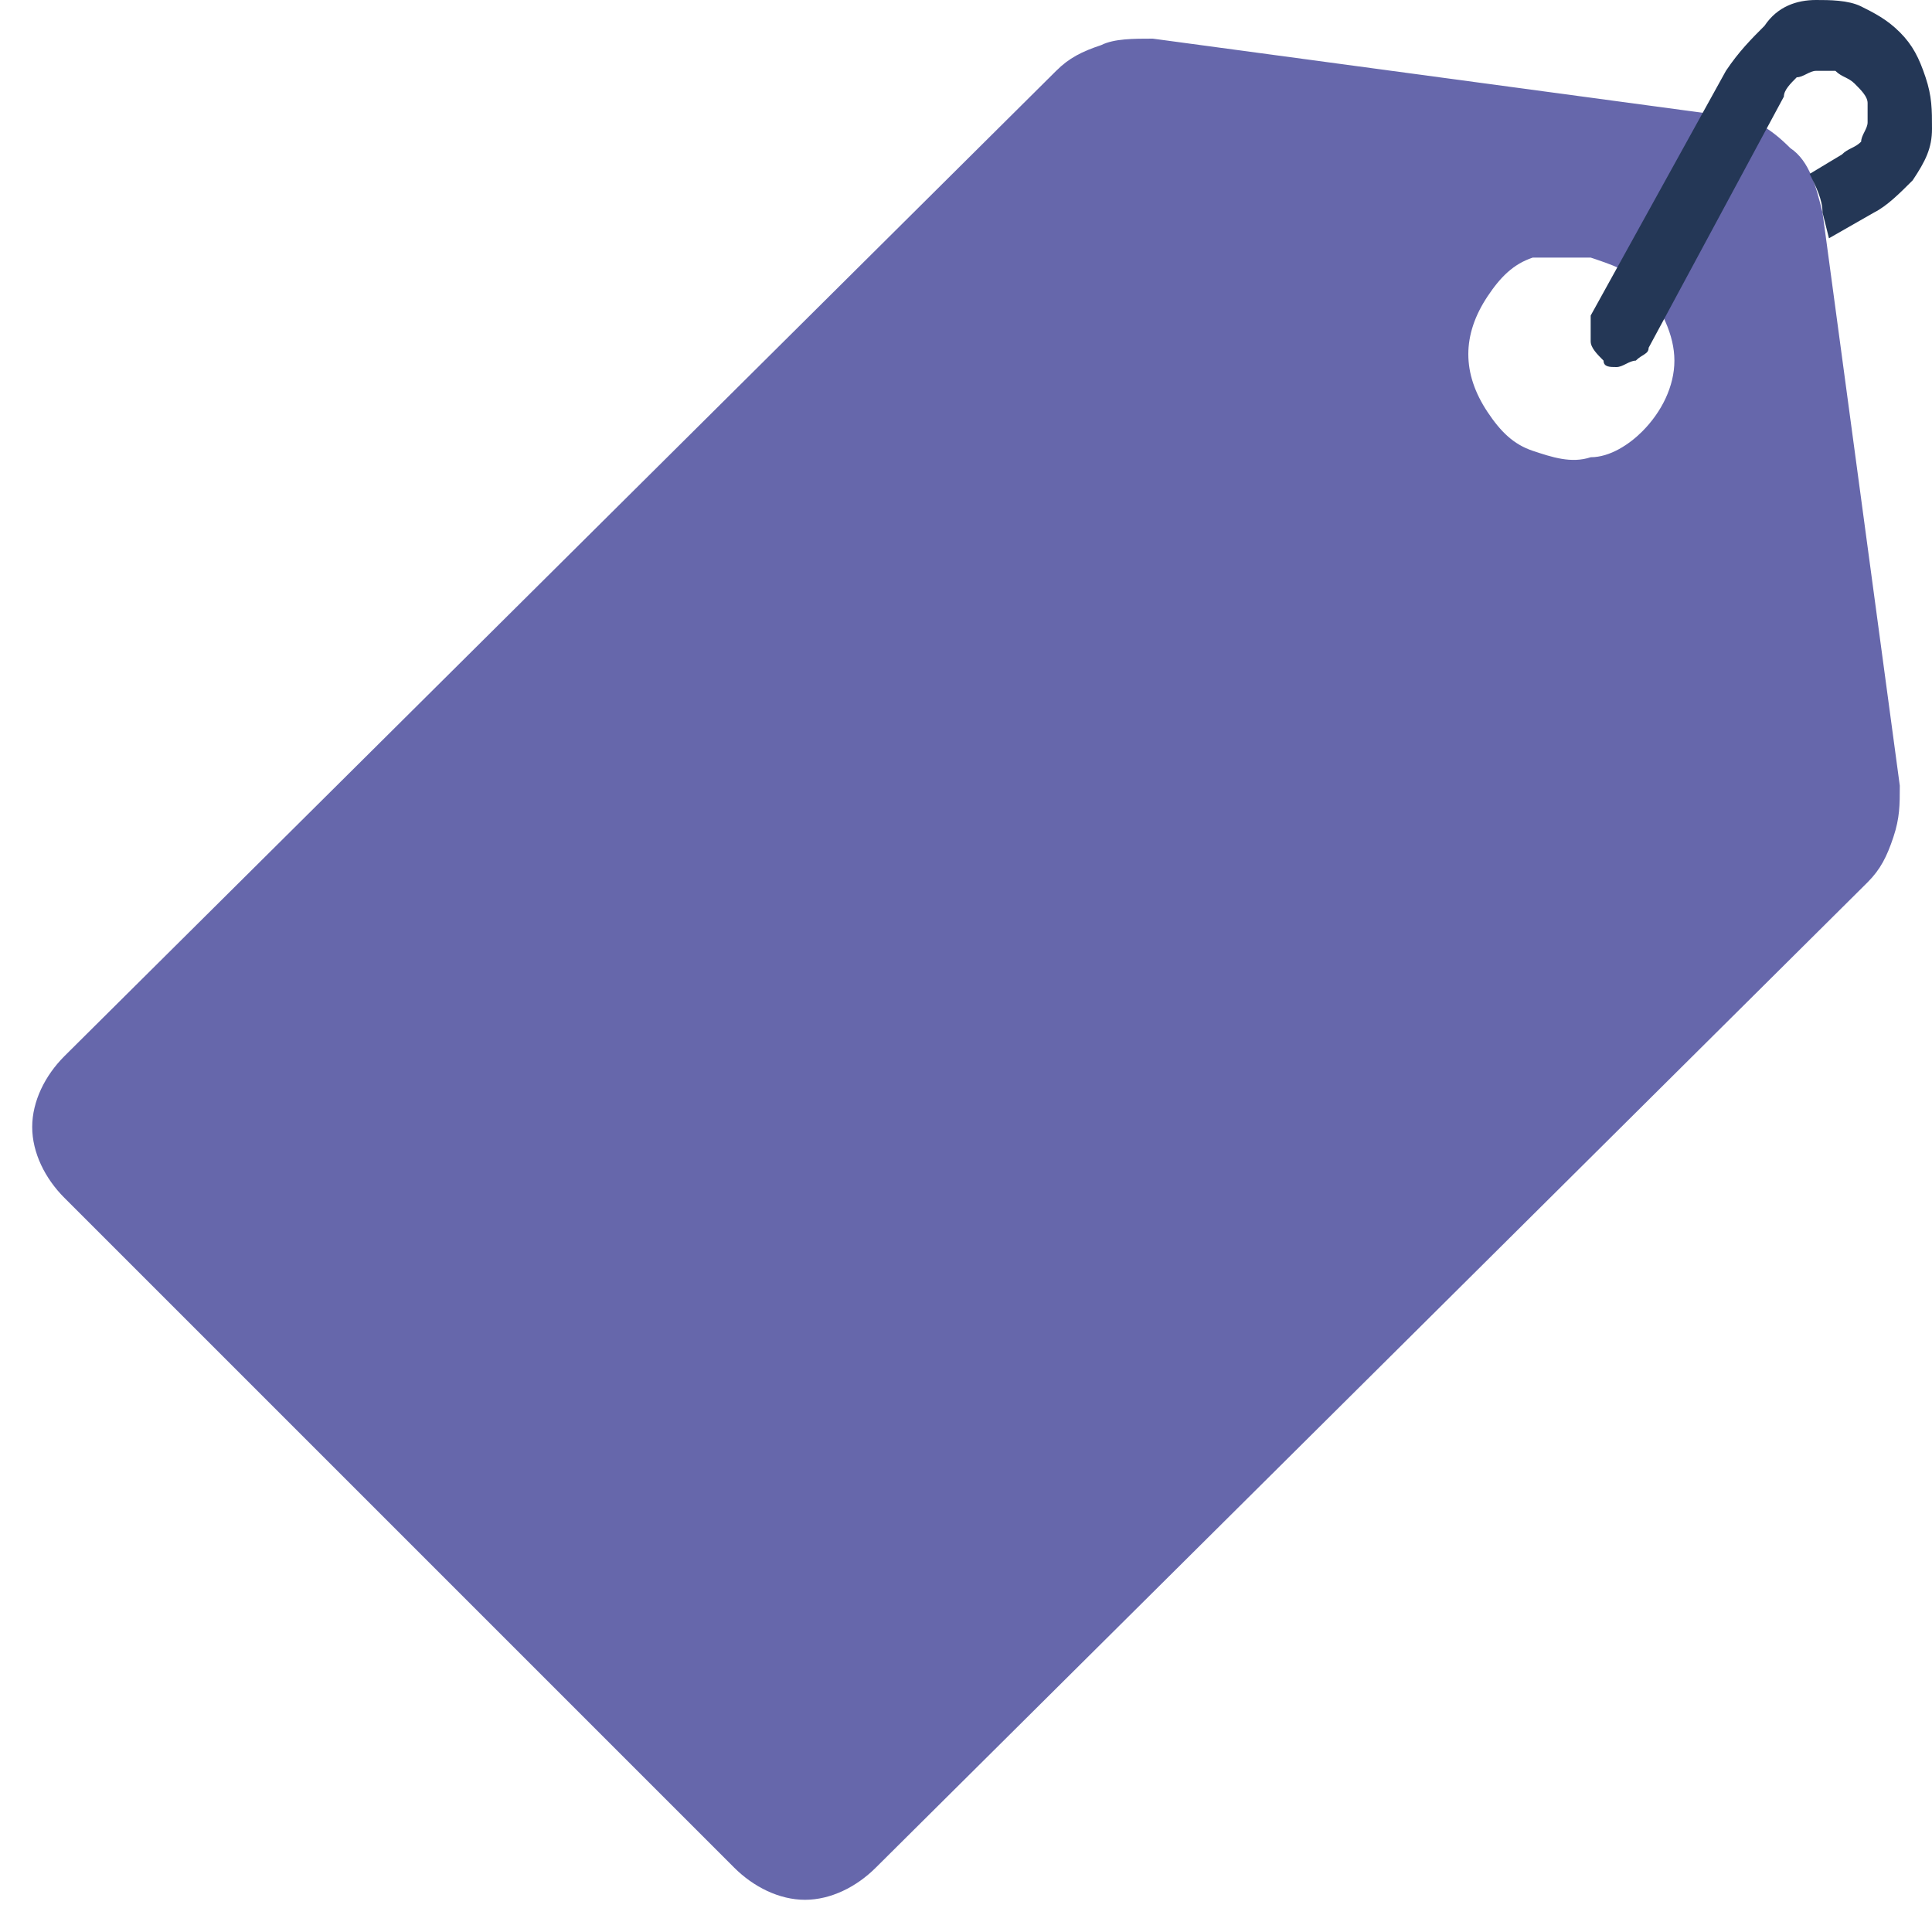
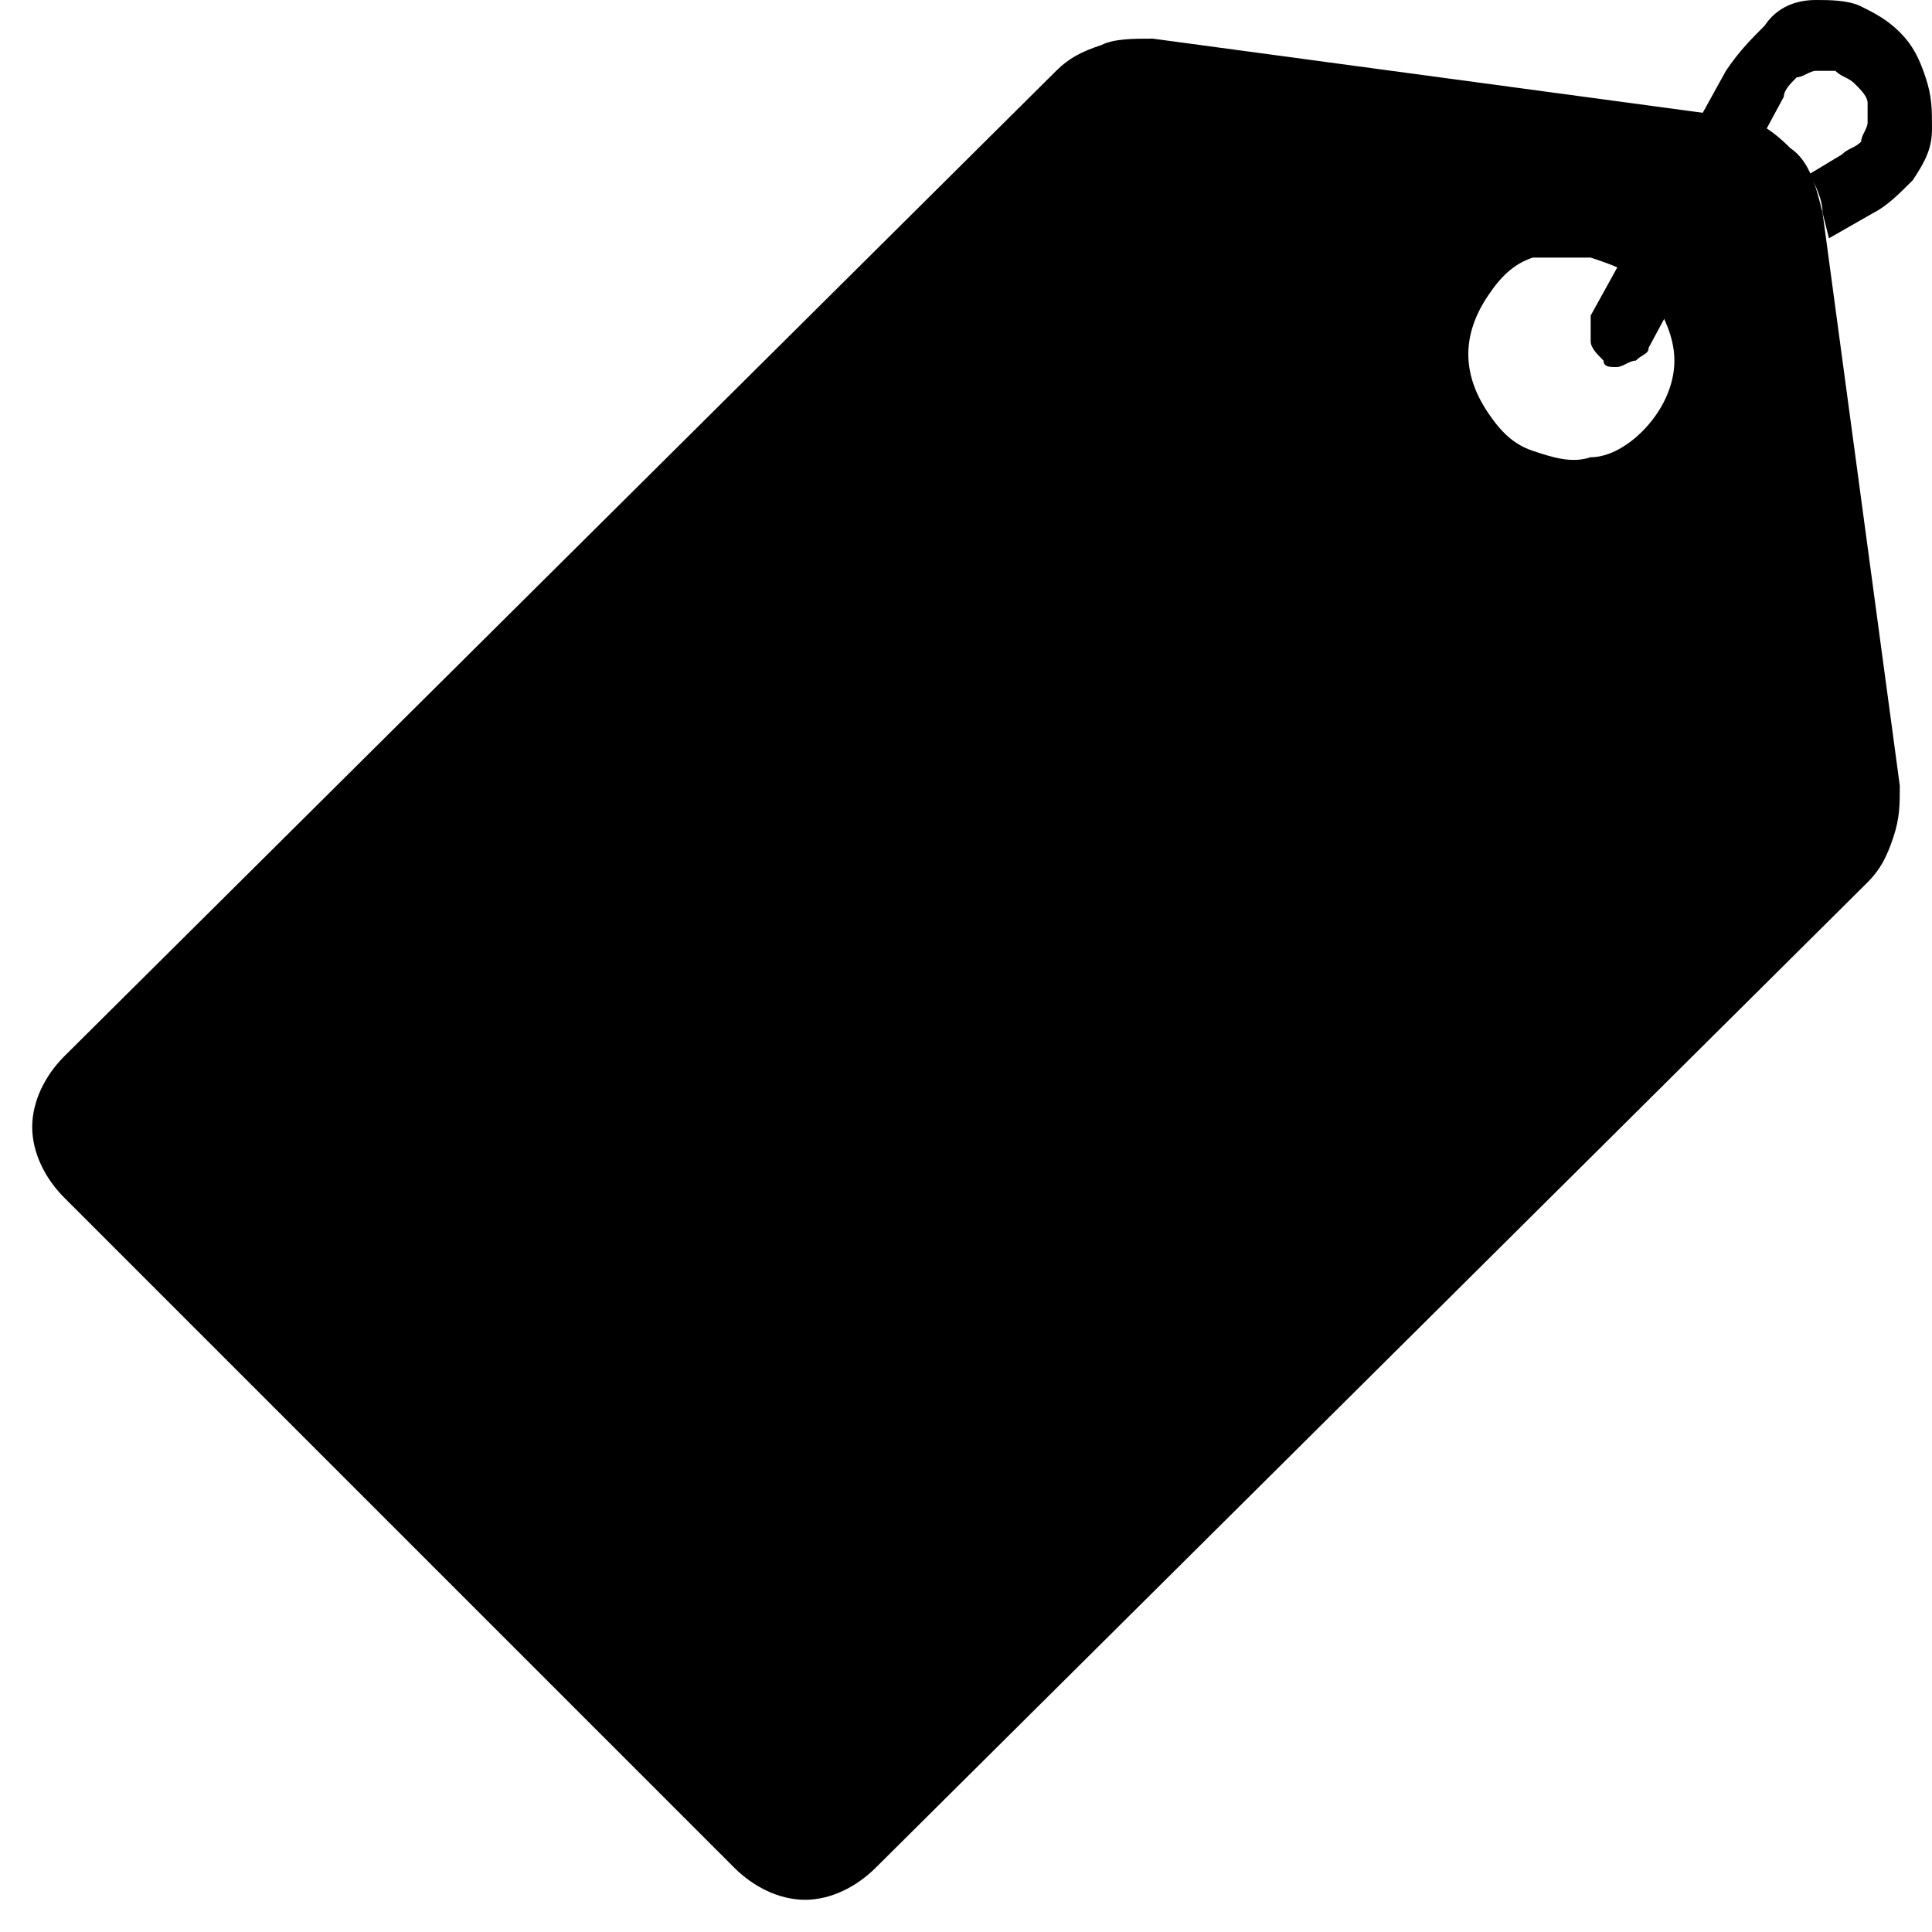
- <svg xmlns="http://www.w3.org/2000/svg" xmlns:xlink="http://www.w3.org/1999/xlink" version="1.1" id="Layer_1" x="0px" y="0px" viewBox="0 0 30 30" style="enable-background:new 0 0 30 30;" xml:space="preserve">
-   <style type="text/css">
- 	.st0{clip-path:url(#SVGID_2_);}
- 	.st1{fill:#6667AB;}
- 	.st2{fill:#243756;}
- </style>
+ <svg xmlns="http://www.w3.org/2000/svg" xmlns:xlink="http://www.w3.org/1999/xlink" version="1.1" id="Layer_1" fill="currentColor" x="0px" y="0px" viewBox="0 0 30 30" style="enable-background:new 0 0 30 30;" xml:space="preserve">
  <g>
    <defs>
      <rect id="SVGID_1_" width="30" height="30" />
    </defs>
    <clipPath id="SVGID_2_">
      <use xlink:href="#SVGID_1_" style="overflow:visible;" />
    </clipPath>
    <g class="st0">
      <path class="st1" d="M29.5,12.2l-1.2-8.9c-0.1-0.4-0.2-0.8-0.5-1c-0.3-0.3-0.6-0.5-1-0.5l-8.9-1.2c-0.3,0-0.6,0-0.8,0.1    c-0.3,0.1-0.5,0.2-0.7,0.4L1,16.4c-0.3,0.3-0.5,0.7-0.5,1.1c0,0.4,0.2,0.8,0.5,1.1L11.4,29c0.3,0.3,0.7,0.5,1.1,0.5    c0.4,0,0.8-0.2,1.1-0.5L29,13.7c0.2-0.2,0.3-0.4,0.4-0.7C29.5,12.7,29.5,12.5,29.5,12.2z M25.5,6.7c-0.2,0.2-0.5,0.4-0.8,0.4    c-0.3,0.1-0.6,0-0.9-0.1c-0.3-0.1-0.5-0.3-0.7-0.6c-0.2-0.3-0.3-0.6-0.3-0.9c0-0.3,0.1-0.6,0.3-0.9c0.2-0.3,0.4-0.5,0.7-0.6    C24.1,4,24.4,4,24.7,4c0.3,0.1,0.6,0.2,0.8,0.4C25.8,4.8,26,5.2,26,5.6C26,6,25.8,6.4,25.5,6.7z" />
      <path class="st2" d="M30,2c0,0.3-0.1,0.5-0.3,0.8c-0.2,0.2-0.4,0.4-0.6,0.5l-0.7,0.4l-0.1-0.4c0-0.2-0.1-0.4-0.2-0.6l0.5-0.3    c0.1-0.1,0.2-0.1,0.3-0.2C28.9,2.1,29,2,29,1.9c0-0.1,0-0.2,0-0.3c0-0.1-0.1-0.2-0.2-0.3c-0.1-0.1-0.2-0.1-0.3-0.2    c-0.1,0-0.2,0-0.3,0c-0.1,0-0.2,0.1-0.3,0.1c-0.1,0.1-0.2,0.2-0.2,0.3l-2.1,3.9c0,0.1-0.1,0.1-0.2,0.2c-0.1,0-0.2,0.1-0.3,0.1    c-0.1,0-0.2,0-0.2-0.1c-0.1-0.1-0.2-0.2-0.2-0.3c0-0.1,0-0.3,0-0.4l2.1-3.8c0.2-0.3,0.4-0.5,0.6-0.7C27.6,0.1,27.9,0,28.2,0    c0.2,0,0.5,0,0.7,0.1c0.2,0.1,0.4,0.2,0.6,0.4c0.2,0.2,0.3,0.4,0.4,0.7C30,1.5,30,1.7,30,2z" />
    </g>
  </g>
</svg>
